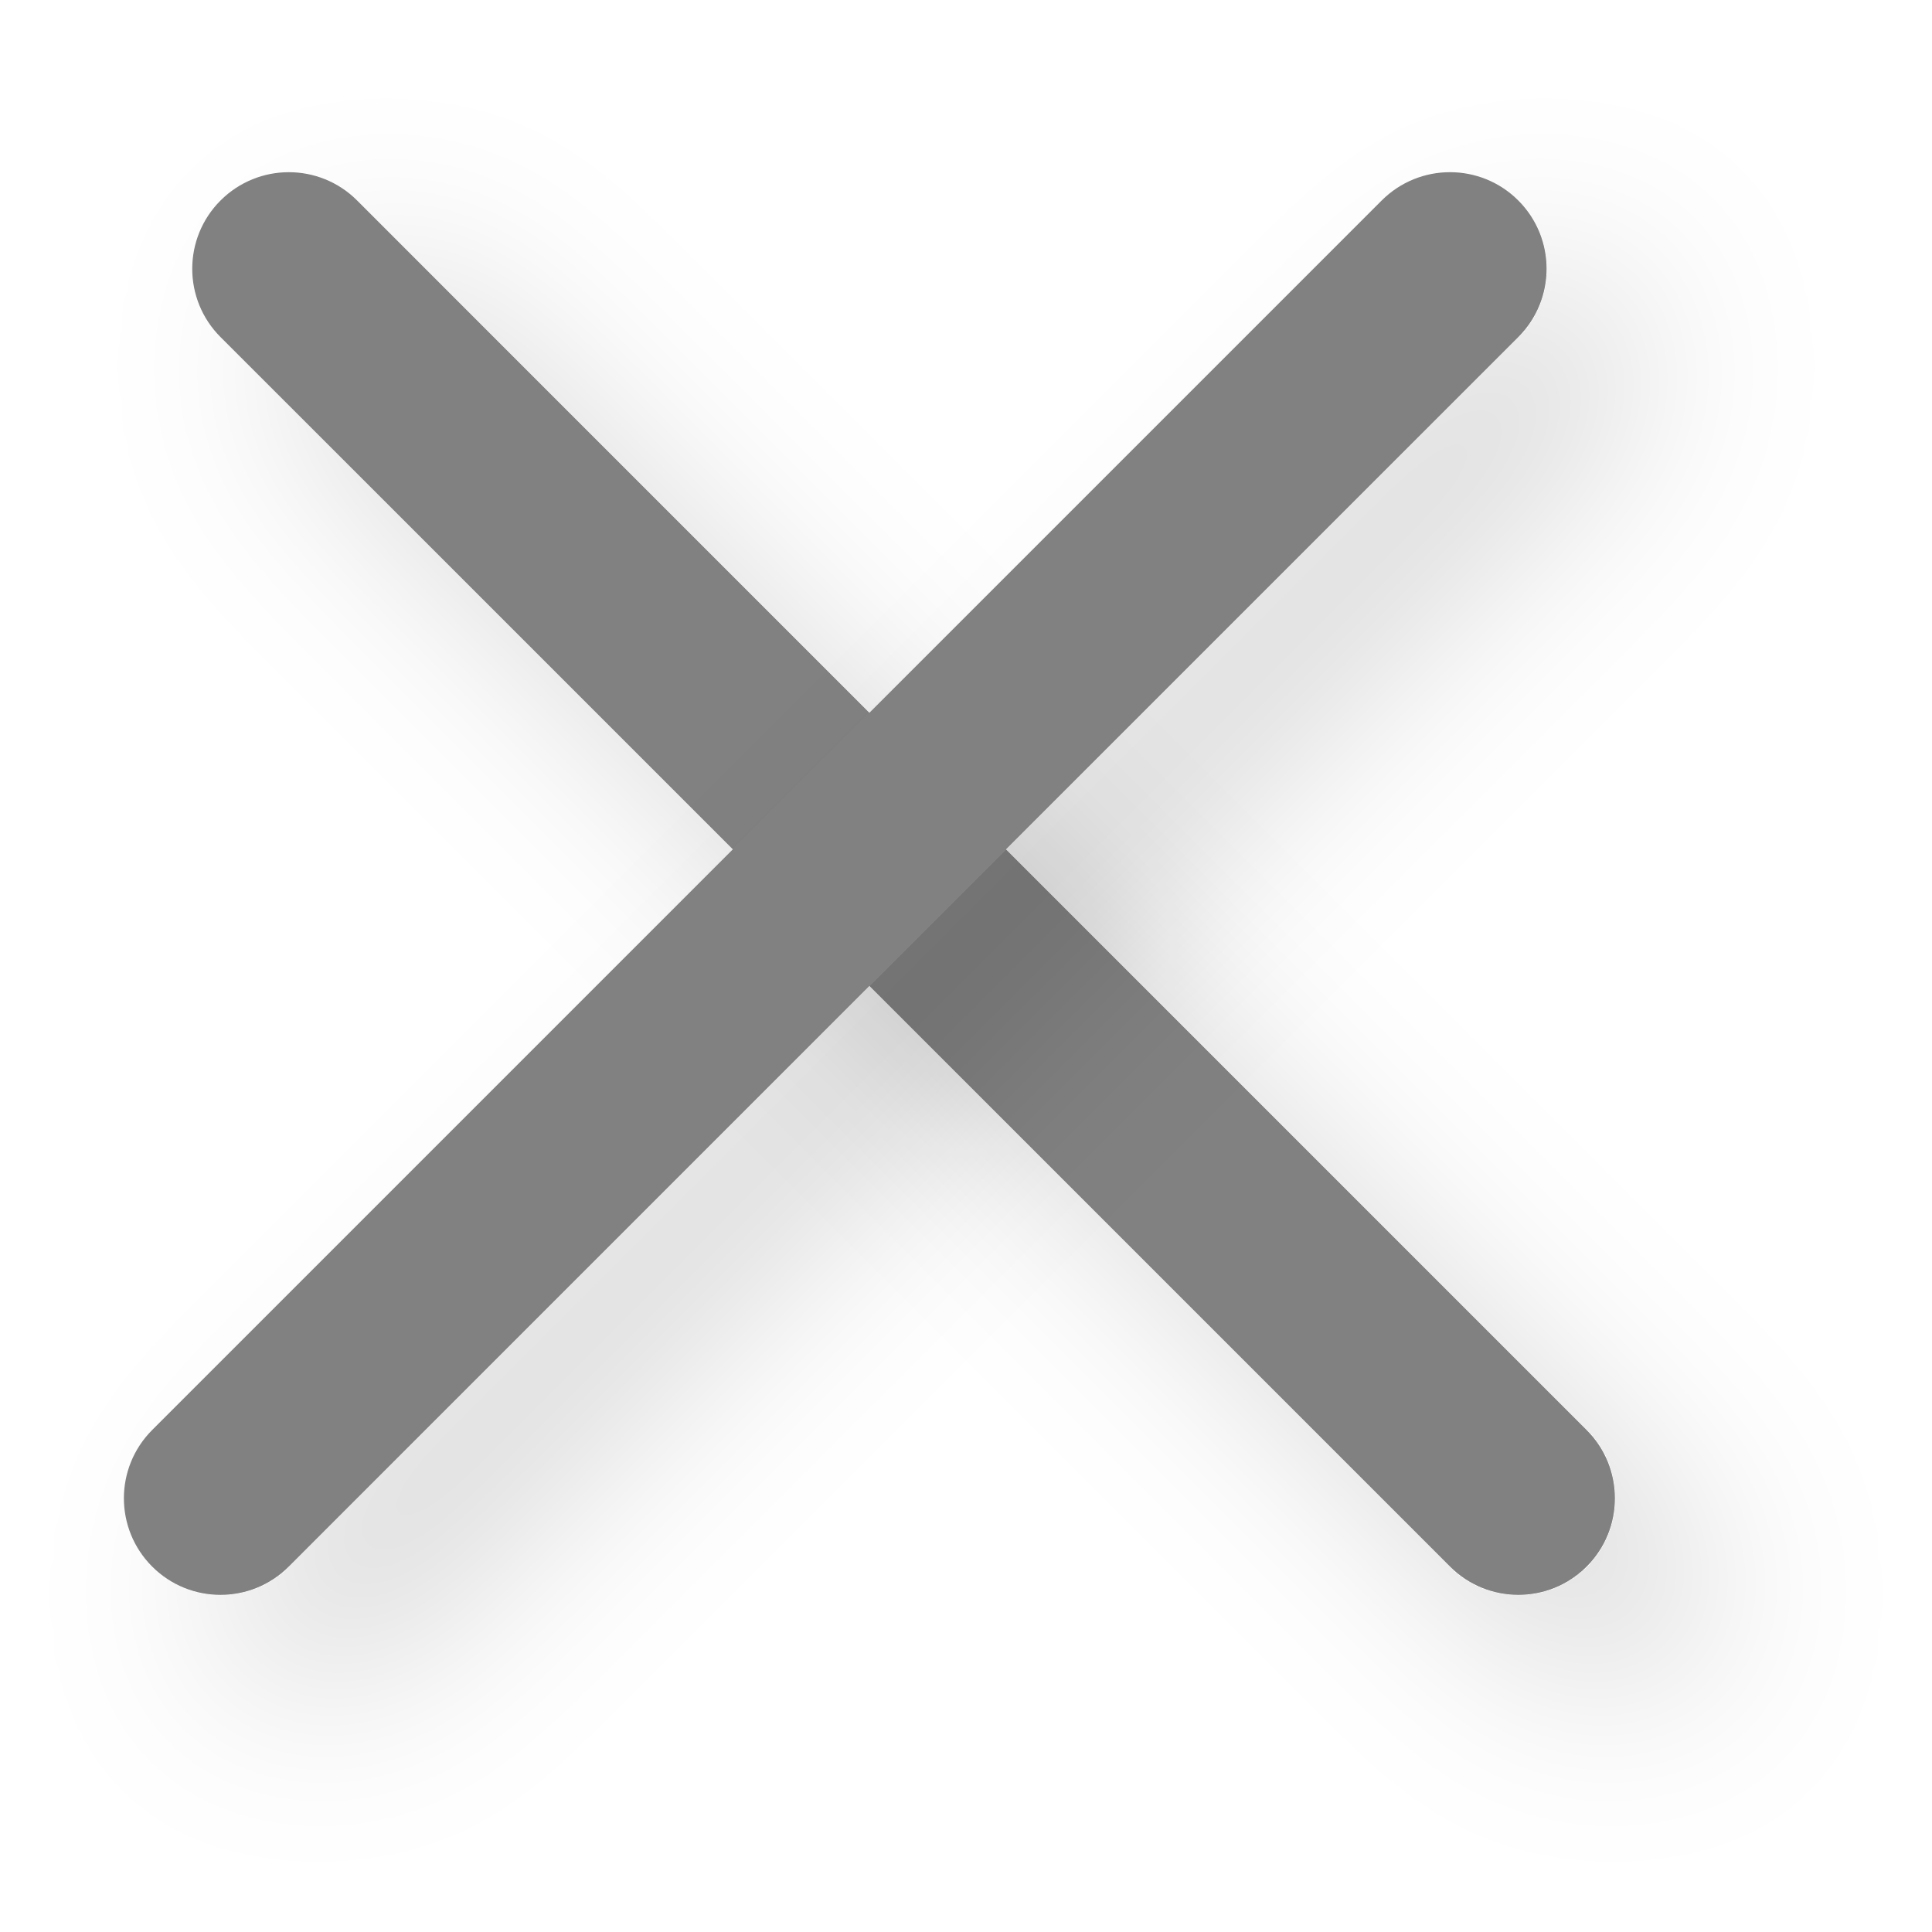
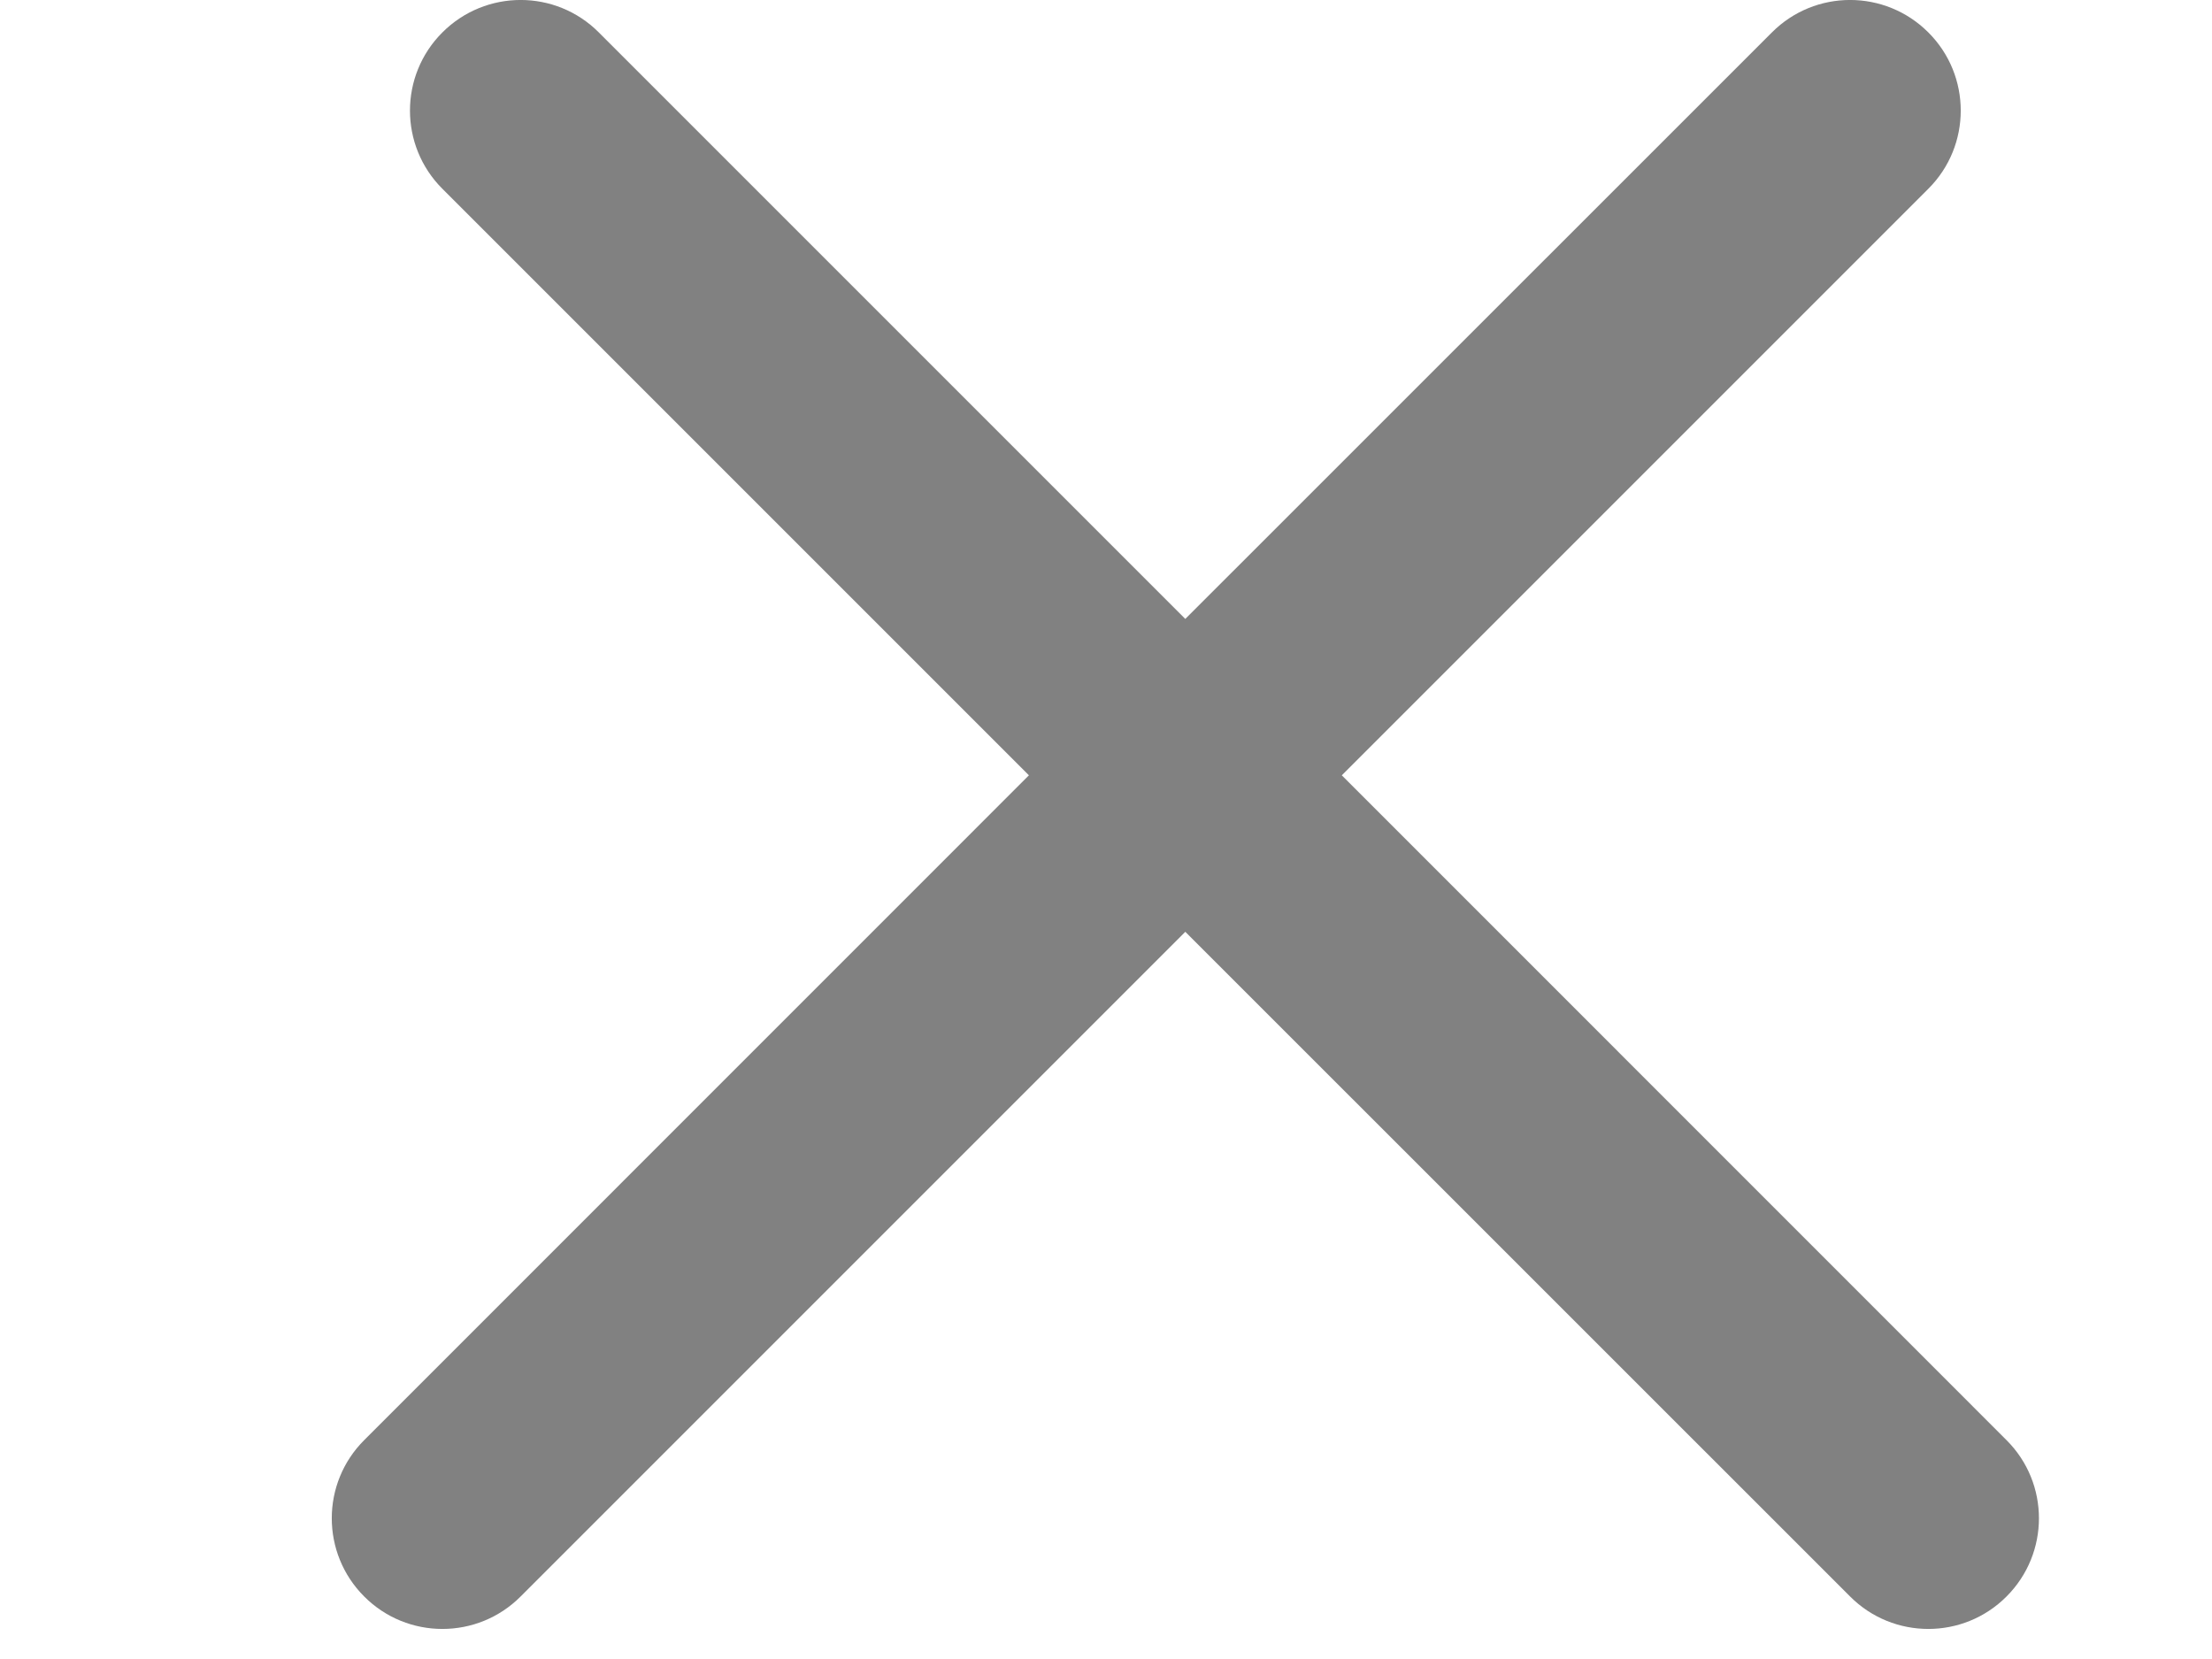
- <svg xmlns="http://www.w3.org/2000/svg" width="20" height="20" viewBox="0 0 20 20" fill="none">
-   <g filter="url(#filter0_d_1601_2)">
-     <rect x="2.99" y="1.368" width="20" height="2" rx="1" transform="rotate(45 2.98962 1.36816)" fill="#818181" />
-   </g>
-   <g filter="url(#filter1_d_1601_2)">
-     <rect width="20" height="2" rx="1" transform="matrix(-0.707107 0.707107 0.707107 0.707107 15.0104 1.36816)" fill="#818181" />
-   </g>
-   <defs>
-     <filter id="filter0_d_1601_2" x="0.99" y="0.782" width="18.728" height="18.728" filterUnits="userSpaceOnUse" color-interpolation-filters="sRGB">
-       <feFlood flood-opacity="0" result="BackgroundImageFix" />
-       <feColorMatrix in="SourceAlpha" type="matrix" values="0 0 0 0 0 0 0 0 0 0 0 0 0 0 0 0 0 0 127 0" result="hardAlpha" />
-       <feOffset dx="1" dy="1" />
-       <feGaussianBlur stdDeviation="1" />
-       <feComposite in2="hardAlpha" operator="out" />
-       <feColorMatrix type="matrix" values="0 0 0 0 0 0 0 0 0 0 0 0 0 0 0 0 0 0 0.15 0" />
-       <feBlend mode="normal" in2="BackgroundImageFix" result="effect1_dropShadow_1601_2" />
-       <feBlend mode="normal" in="SourceGraphic" in2="effect1_dropShadow_1601_2" result="shape" />
-     </filter>
-     <filter id="filter1_d_1601_2" x="0.283" y="0.782" width="18.728" height="18.728" filterUnits="userSpaceOnUse" color-interpolation-filters="sRGB">
-       <feFlood flood-opacity="0" result="BackgroundImageFix" />
-       <feColorMatrix in="SourceAlpha" type="matrix" values="0 0 0 0 0 0 0 0 0 0 0 0 0 0 0 0 0 0 127 0" result="hardAlpha" />
-       <feOffset dx="1" dy="1" />
-       <feGaussianBlur stdDeviation="1" />
-       <feComposite in2="hardAlpha" operator="out" />
-       <feColorMatrix type="matrix" values="0 0 0 0 0 0 0 0 0 0 0 0 0 0 0 0 0 0 0.15 0" />
-       <feBlend mode="normal" in2="BackgroundImageFix" result="effect1_dropShadow_1601_2" />
-       <feBlend mode="normal" in="SourceGraphic" in2="effect1_dropShadow_1601_2" result="shape" />
-     </filter>
-   </defs>
+ <svg xmlns="http://www.w3.org/2000/svg" width="20" height="15" viewBox="0 0 20 15" fill="none">
+   <path fill-rule="evenodd" clip-rule="evenodd" d="M16.021 0.293C16.411 -0.098 17.044 -0.098 17.435 0.293C17.826 0.683 17.826 1.317 17.435 1.707L12.132 7.01L18.142 13.021C18.533 13.411 18.533 14.044 18.142 14.435C17.752 14.826 17.118 14.826 16.728 14.435L10.717 8.425L4.707 14.435C4.317 14.826 3.683 14.826 3.293 14.435C2.902 14.044 2.902 13.411 3.293 13.021L9.303 7.01L4 1.707C3.609 1.317 3.609 0.683 4 0.293C4.391 -0.098 5.024 -0.098 5.414 0.293L10.717 5.596L16.021 0.293Z" fill="#818181" />
</svg>
